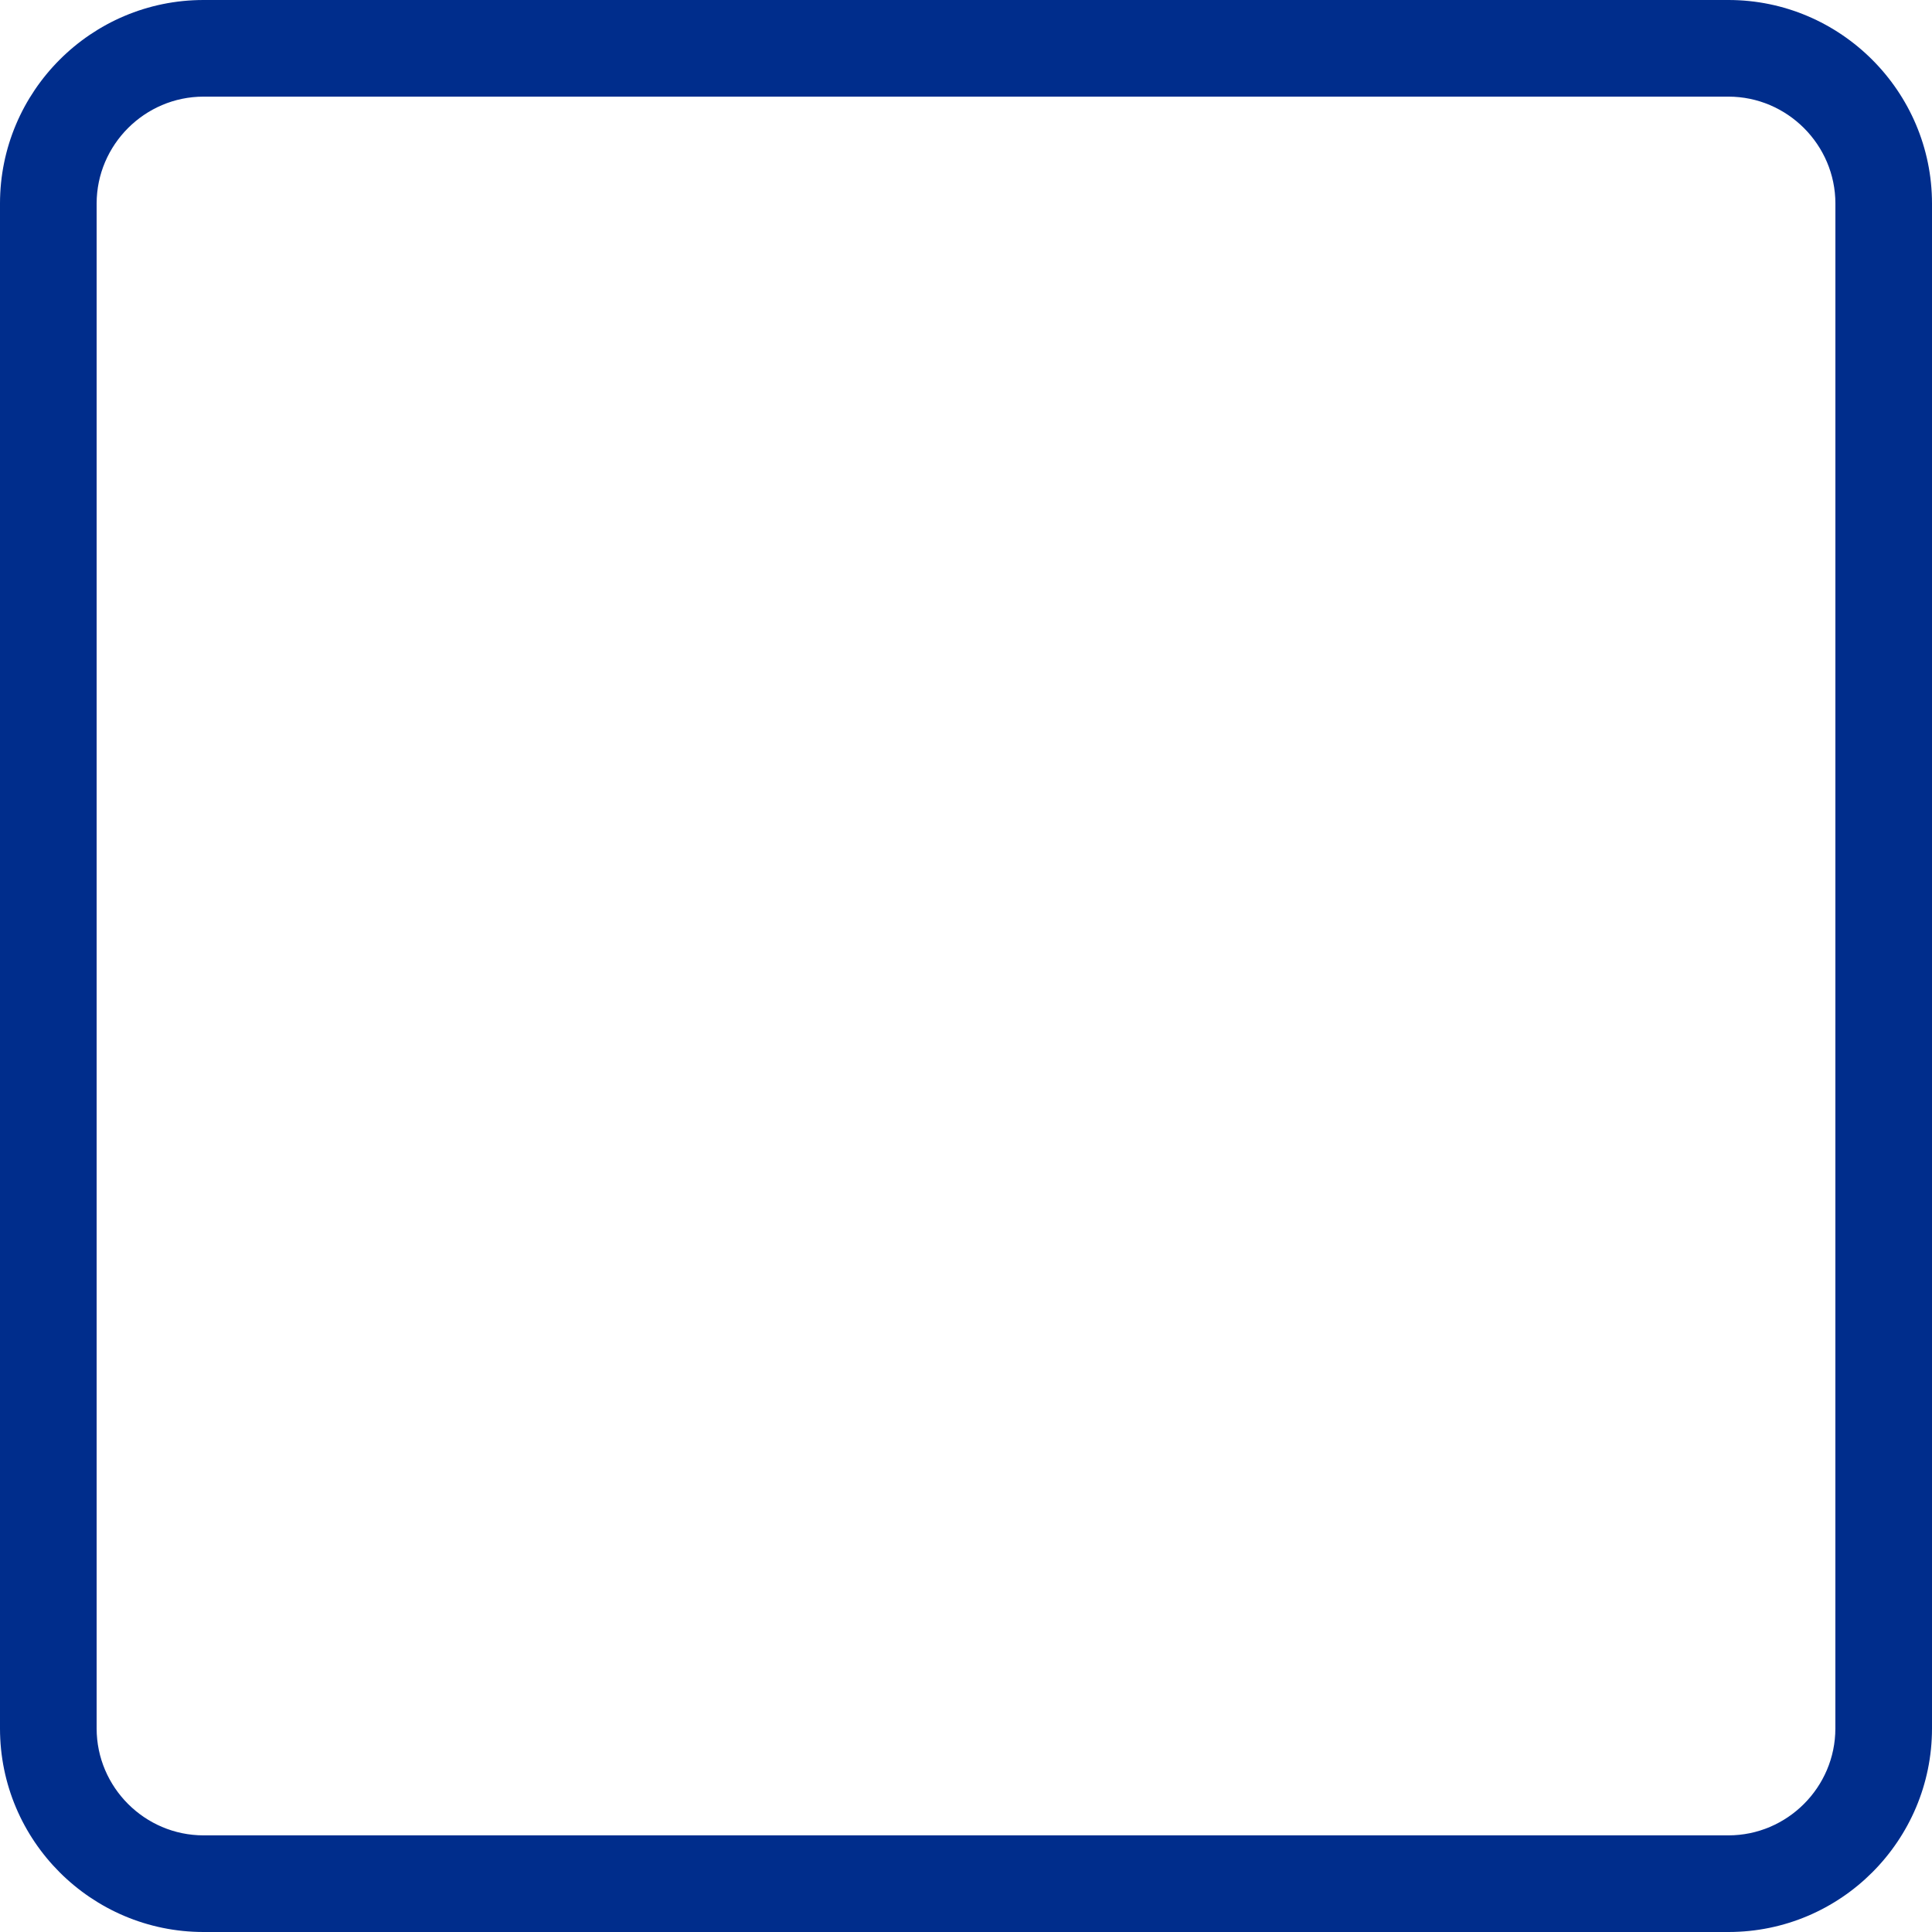
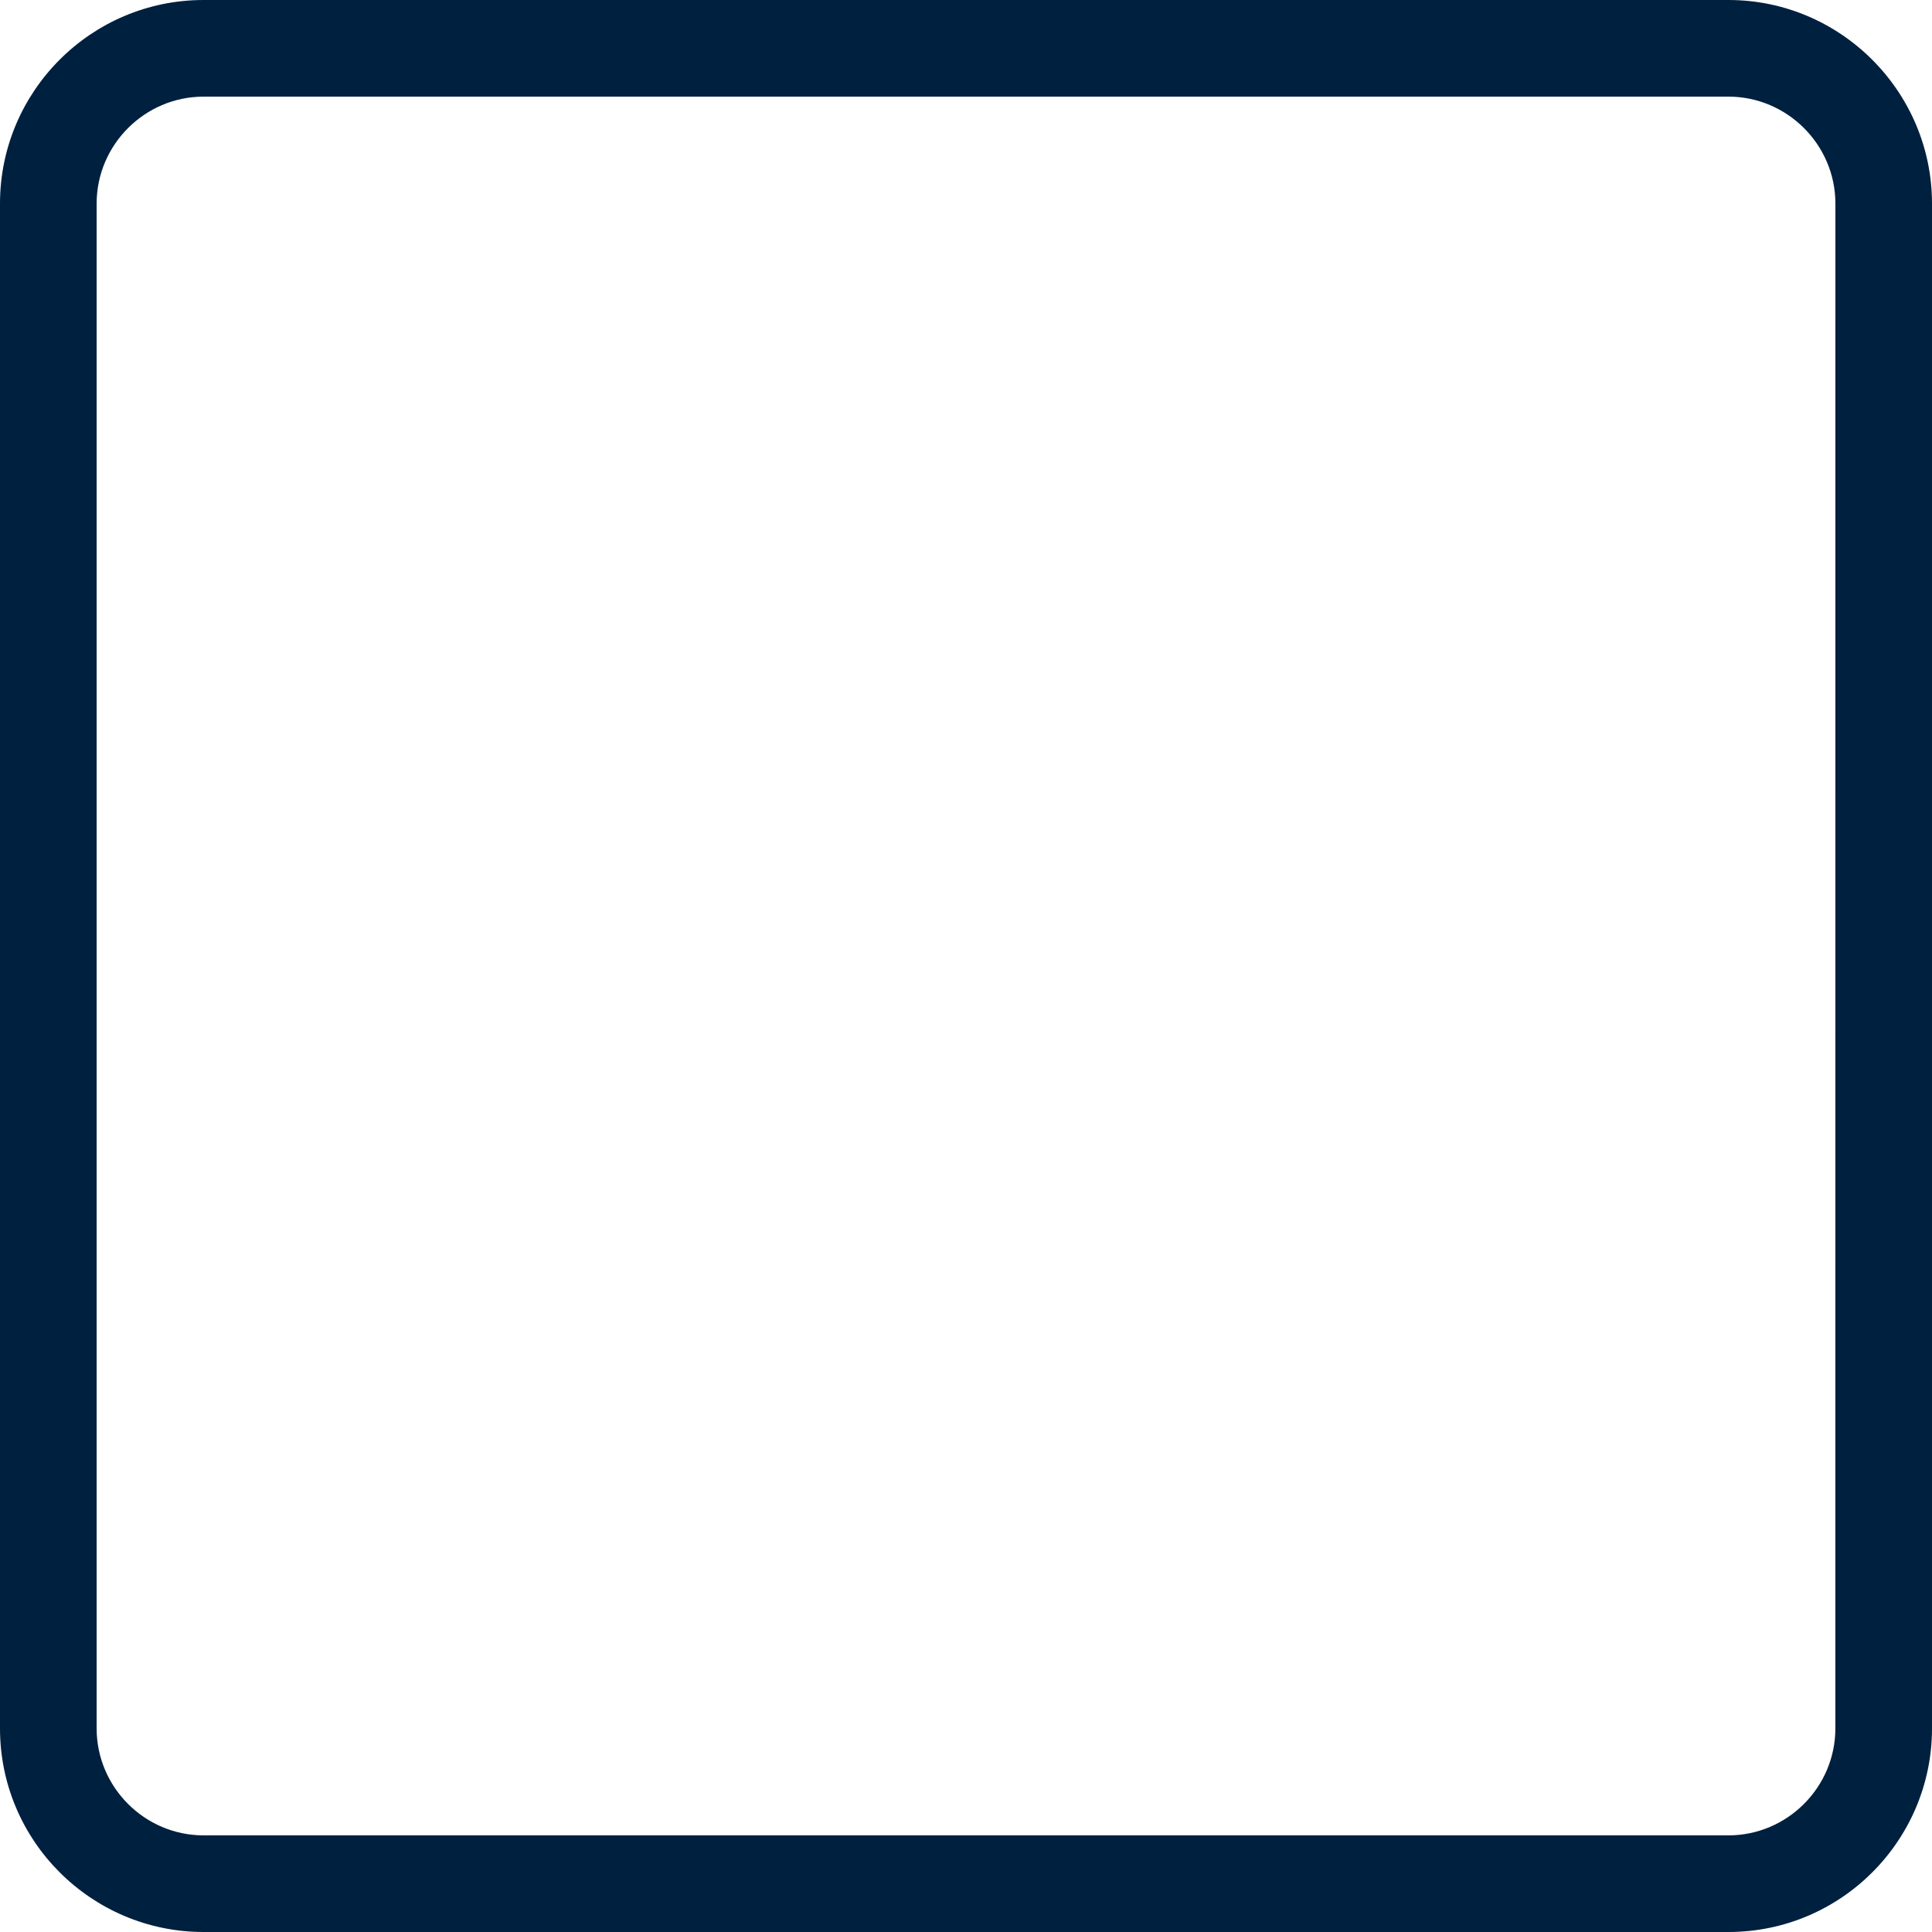
<svg xmlns="http://www.w3.org/2000/svg" version="1.1" id="Layer_1" x="0px" y="0px" width="50px" height="50px" viewBox="0 0 50 50" enable-background="new 0 0 50 50" xml:space="preserve">
  <g>
    <g>
-       <path fill="#002D8C" d="M44.732,0H5.268C2.358,0,0,2.368,0,5.268v39.464C0,47.643,2.368,50,5.268,50h39.464    C47.643,50,50,47.632,50,44.732V5.268C50,2.368,47.632,0,44.732,0z M47.499,44.732c0,1.521-1.245,2.767-2.767,2.767H5.268    c-1.521,0-2.767-1.245-2.767-2.767V5.268c0-1.521,1.246-2.767,2.767-2.767h39.464c1.521,0,2.768,1.246,2.768,2.767L47.499,44.732    L47.499,44.732z" />
+       <path fill="#00203F" d="M44.732,0H5.268C2.358,0,0,2.368,0,5.268v39.464C0,47.643,2.368,50,5.268,50h39.464    C47.643,50,50,47.632,50,44.732V5.268C50,2.368,47.632,0,44.732,0z M47.499,44.732c0,1.521-1.245,2.767-2.767,2.767H5.268    c-1.521,0-2.767-1.245-2.767-2.767V5.268c0-1.521,1.246-2.767,2.767-2.767h39.464c1.521,0,2.768,1.246,2.768,2.767L47.499,44.732    L47.499,44.732z" />
    </g>
  </g>
</svg>
